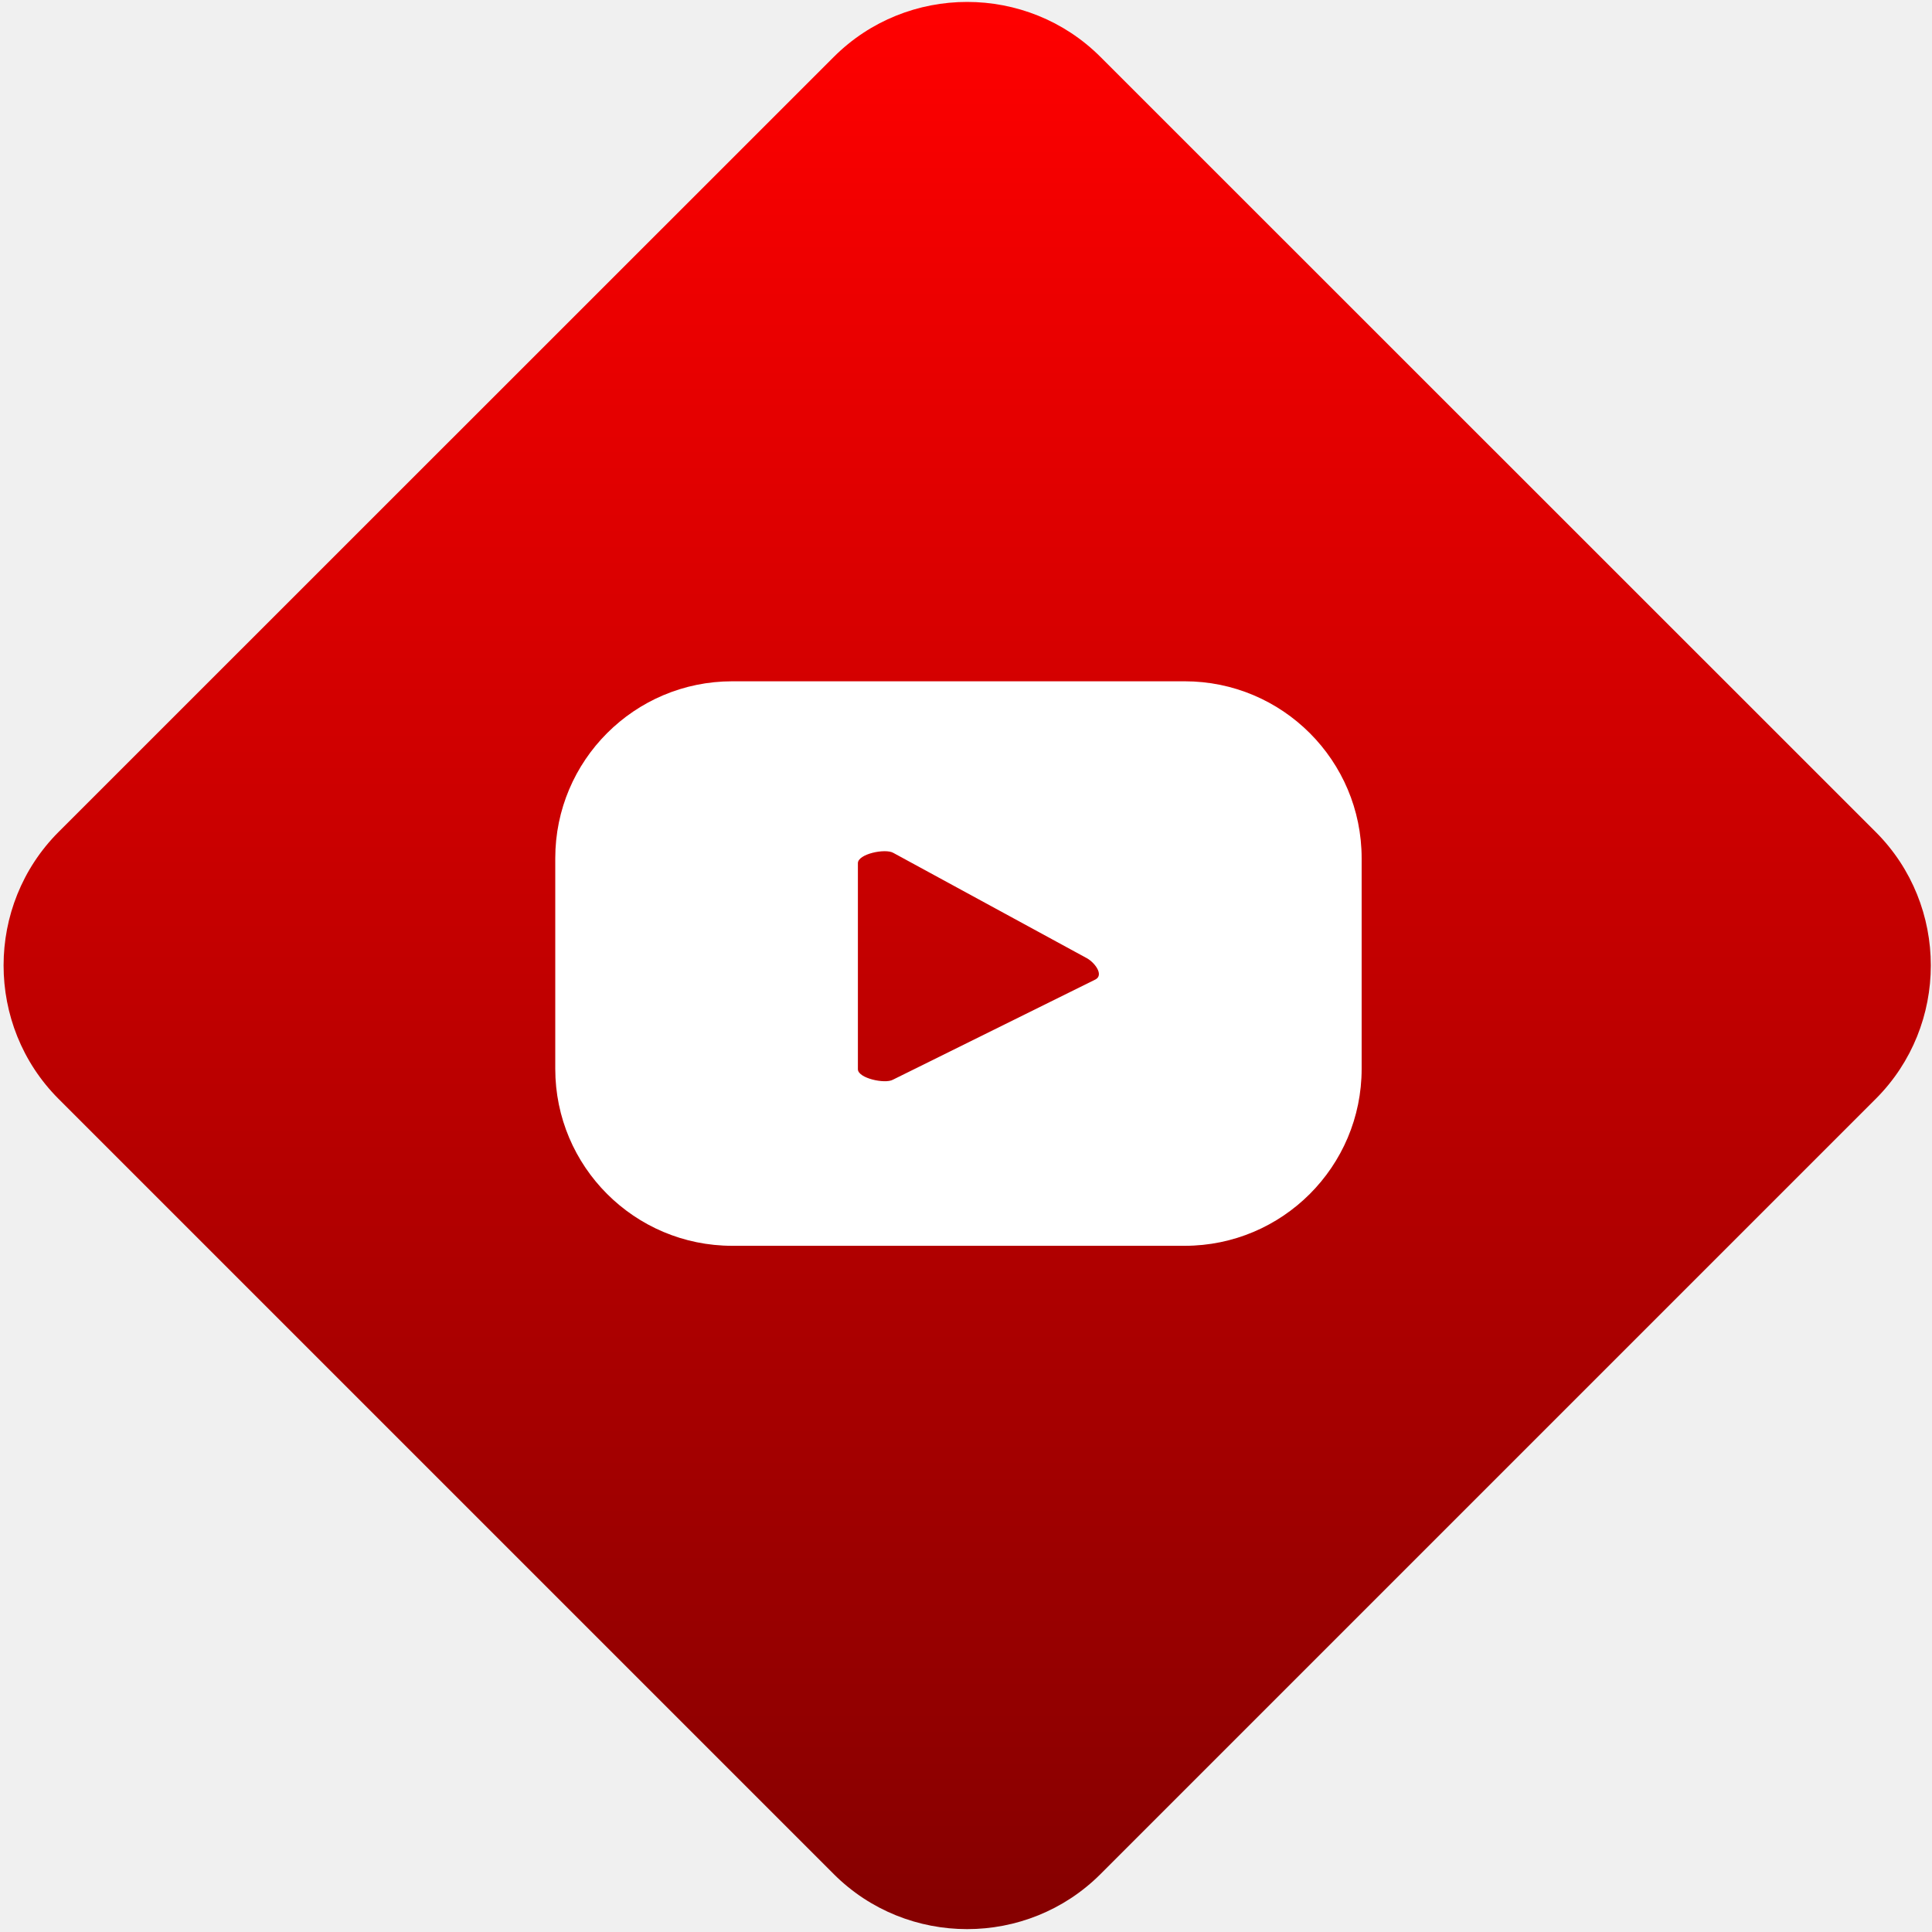
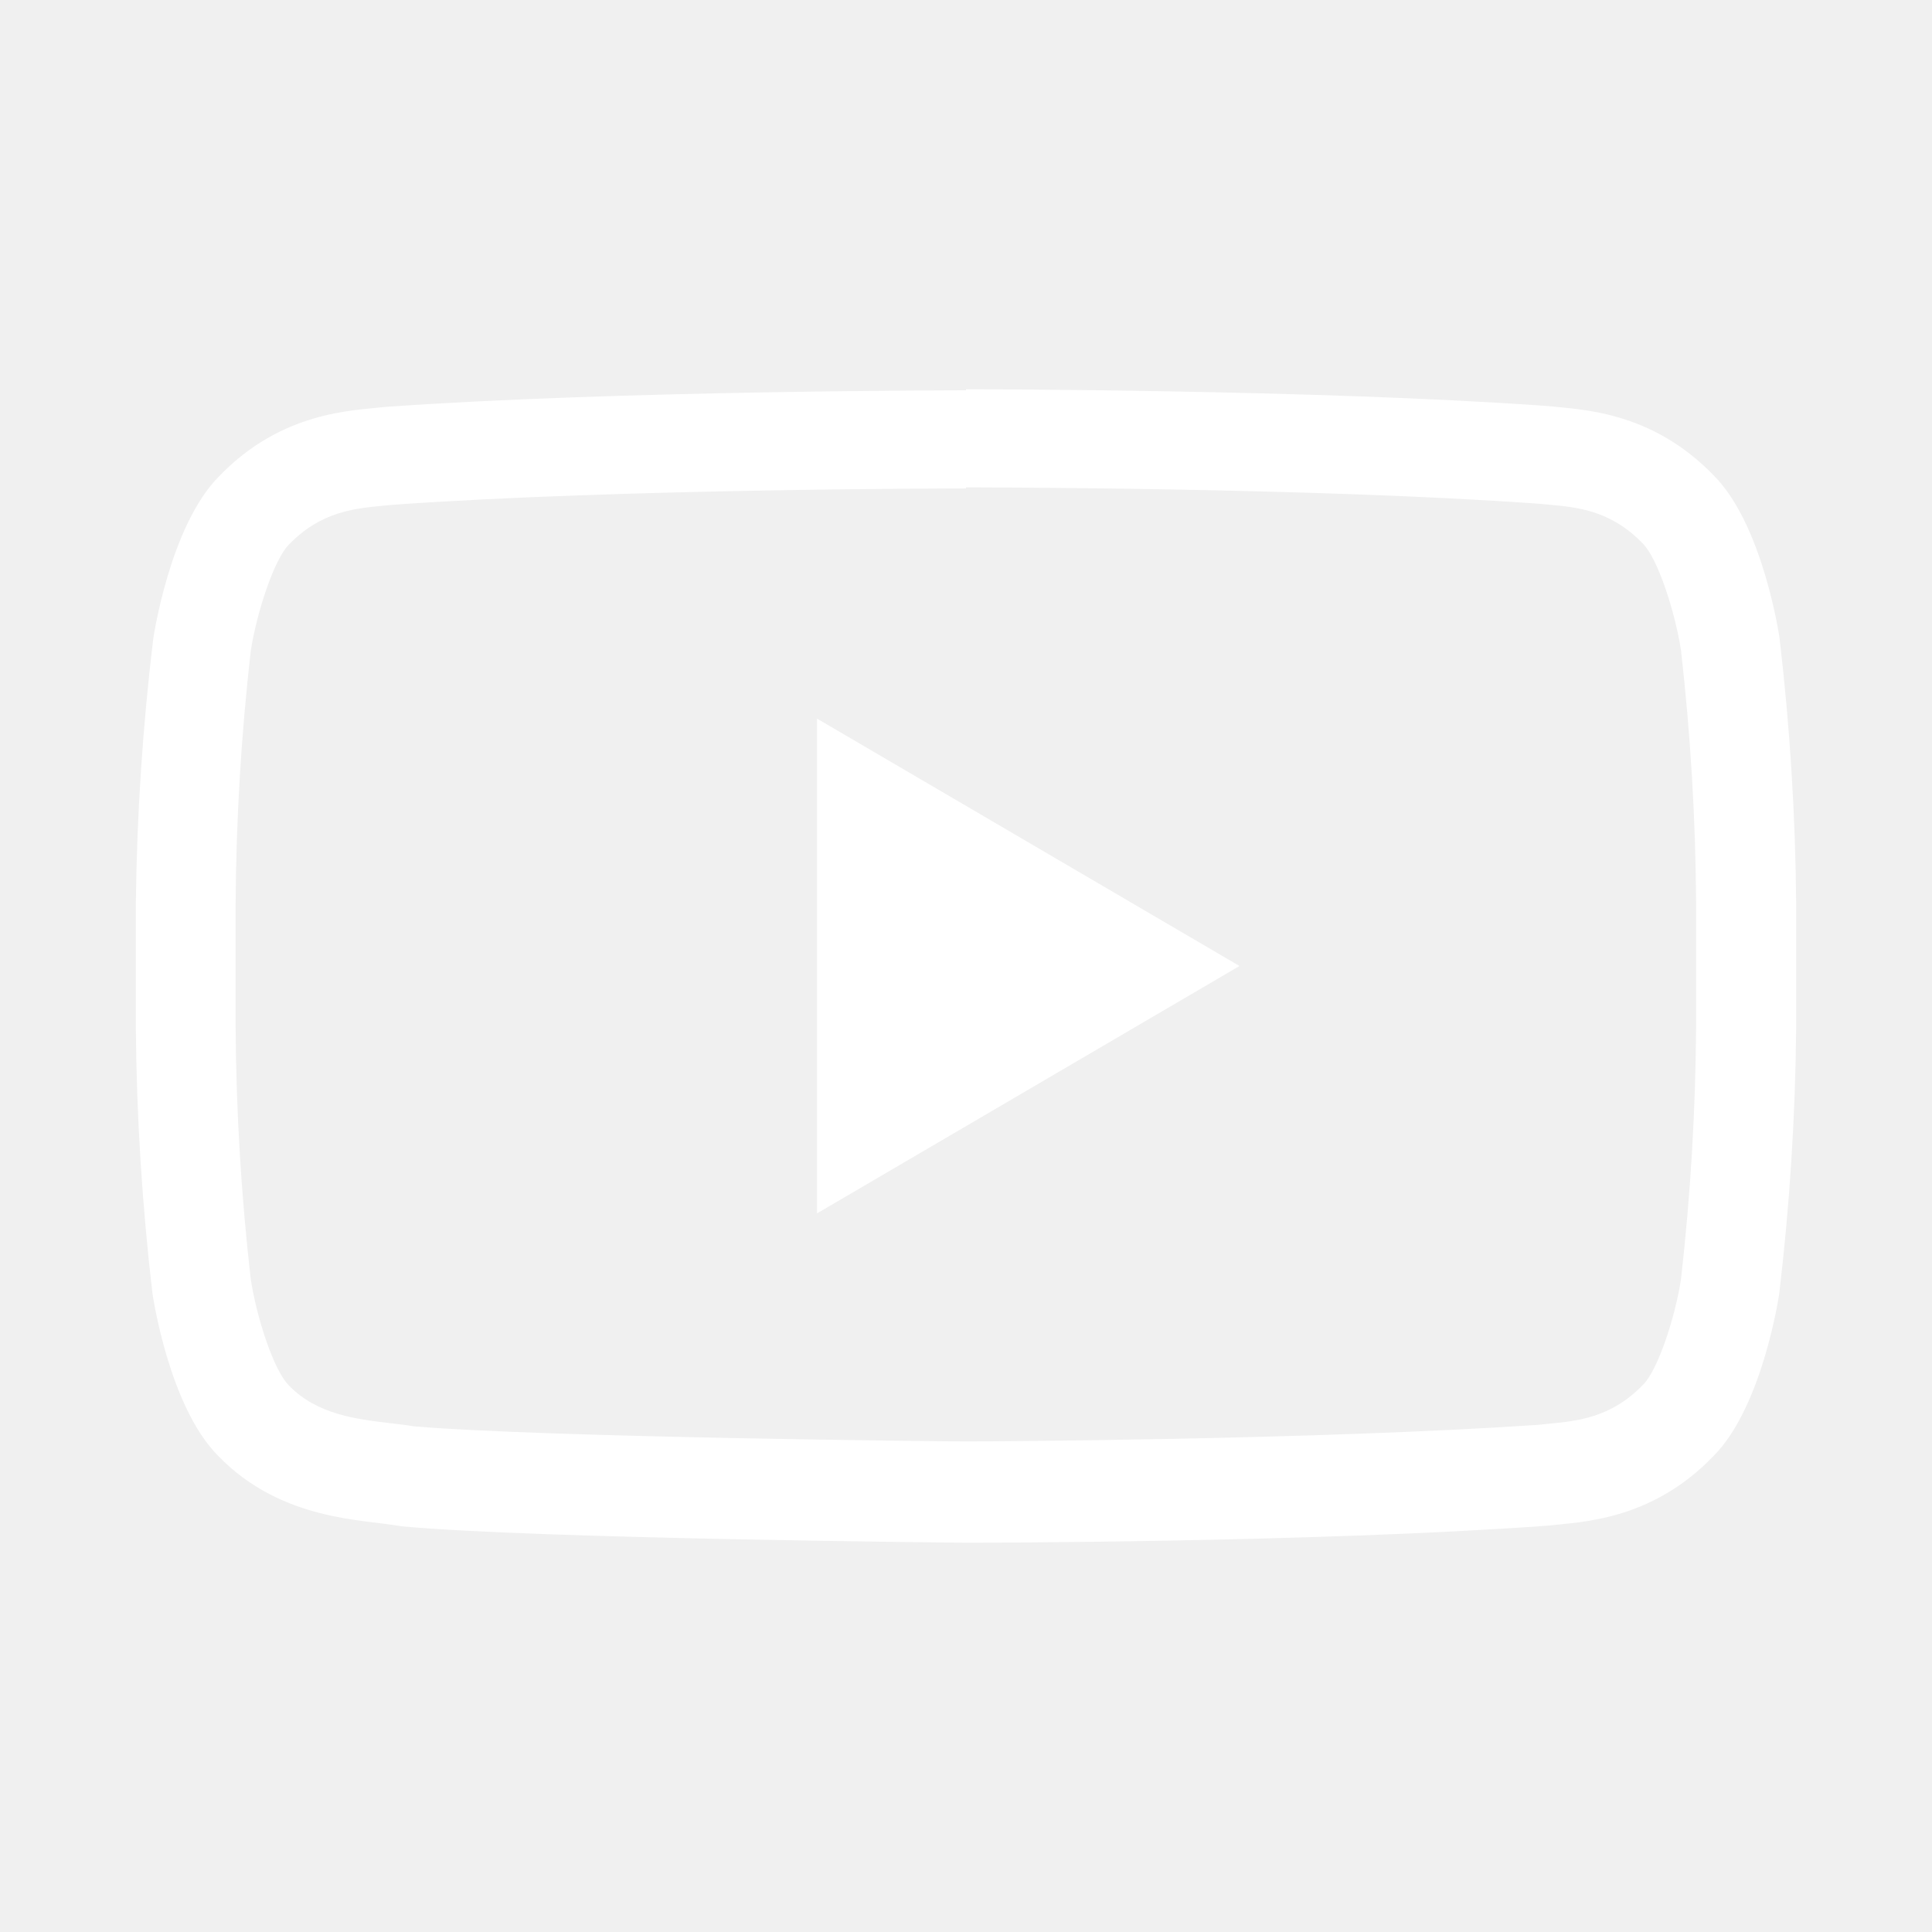
- <svg xmlns="http://www.w3.org/2000/svg" id="Layer_1" style="enable-background:new 0 0 1024 1024;" version="1.1" viewBox="0 0 1024 1024" xml:space="preserve">
-   <style type="text/css">
- 	.st0{fill:url(#SVGID_1_);}
- 	.st1{fill:#FFFFFF;}
- </style>
-   <g>
-     <linearGradient gradientTransform="matrix(0.7071 0.7071 -0.7071 0.7071 252.5445 -130.9254)" gradientUnits="userSpaceOnUse" id="SVGID_1_" x1="277.165" x2="999.442" y1="-90.61" y2="631.667">
-       <stop offset="0" style="stop-color:#FF0000" />
-       <stop offset="1" style="stop-color:#850000" />
-     </linearGradient>
-     <path class="st0" d="M441.9,993.3L31,582.4C-7.8,543.5-7.8,479.9,31,441L441.9,30.2c38.9-38.9,102.5-38.9,141.4,0L994.2,441   c38.9,38.9,38.9,102.5,0,141.4L583.3,993.3C544.4,1032.2,480.8,1032.2,441.9,993.3z" />
-     <path class="st1" d="M721.7,454.9c0-51.8-42-93.8-93.8-93.8H388.1c-51.8,0-93.8,42-93.8,93.8v111.6c0,51.8,42,93.8,93.8,93.8h239.8   c51.8,0,93.8-42,93.8-93.8V454.9z M580.7,519.1l-107.5,53.2c-4.2,2.3-18.5-0.8-18.5-5.6V457.5c0-4.9,14.4-7.9,18.7-5.5l102.9,56   C580.5,510.5,585,516.7,580.7,519.1z" />
-   </g>
+ <svg xmlns="http://www.w3.org/2000/svg" data-name="Layer 1" id="Layer_1" viewBox="0 0 128 128">
+   <defs>
+     <style>.cls-1{fill:white;}</style>
+   </defs>
+   <path class="cls-1" d="M64,32.29c.23,0,22.92,0,37.9,1.08l.66.06c2,.18,4.16.39,6.28,2.58l0,0,0,0c1,1,2.14,4.54,2.53,7.07a156,156,0,0,1,1,16.71v8.24a156.82,156.82,0,0,1-1,16.72c-.37,2.47-1.54,6.06-2.52,7l0,0,0,0c-2.11,2.18-4.32,2.39-6.27,2.58l-.68.07c-14.72,1-36.89,1.1-37.89,1.1-1.15,0-28-.27-36.57-1-.51-.08-1-.15-1.58-.21-2.28-.27-4.87-.58-6.73-2.51l0,0,0,0c-1-1-2.14-4.53-2.52-7.05a156,156,0,0,1-1-16.71V59.86a156.79,156.79,0,0,1,1-16.71c.39-2.55,1.55-6.09,2.53-7.07l0,0,0,0c2.12-2.19,4.33-2.39,6.28-2.58l.66-.06c15-1.07,37.67-1.08,37.89-1.08H64m0-6.5H64s-23.09,0-38.48,1.1c-2.15.25-6.83.27-11,4.59-3.29,3.3-4.37,10.79-4.37,10.79A162.25,162.25,0,0,0,9,59.86V68.1a162.19,162.19,0,0,0,1.1,17.59s1.07,7.49,4.37,10.78c4.19,4.32,9.68,4.19,12.13,4.65,8.8.83,37.4,1.09,37.4,1.09s23.11,0,38.51-1.13c2.15-.25,6.84-.28,11-4.6,3.29-3.29,4.37-10.78,4.37-10.78A162.26,162.26,0,0,0,119,68.11V59.87a162.27,162.27,0,0,0-1.1-17.59s-1.07-7.49-4.37-10.79c-4.18-4.32-8.87-4.35-11-4.59C87.11,25.79,64,25.79,64,25.79Z" />
+   <polygon class="cls-1" points="54.13 47.61 54.13 80.39 82.12 64 54.13 47.61" />
</svg>
